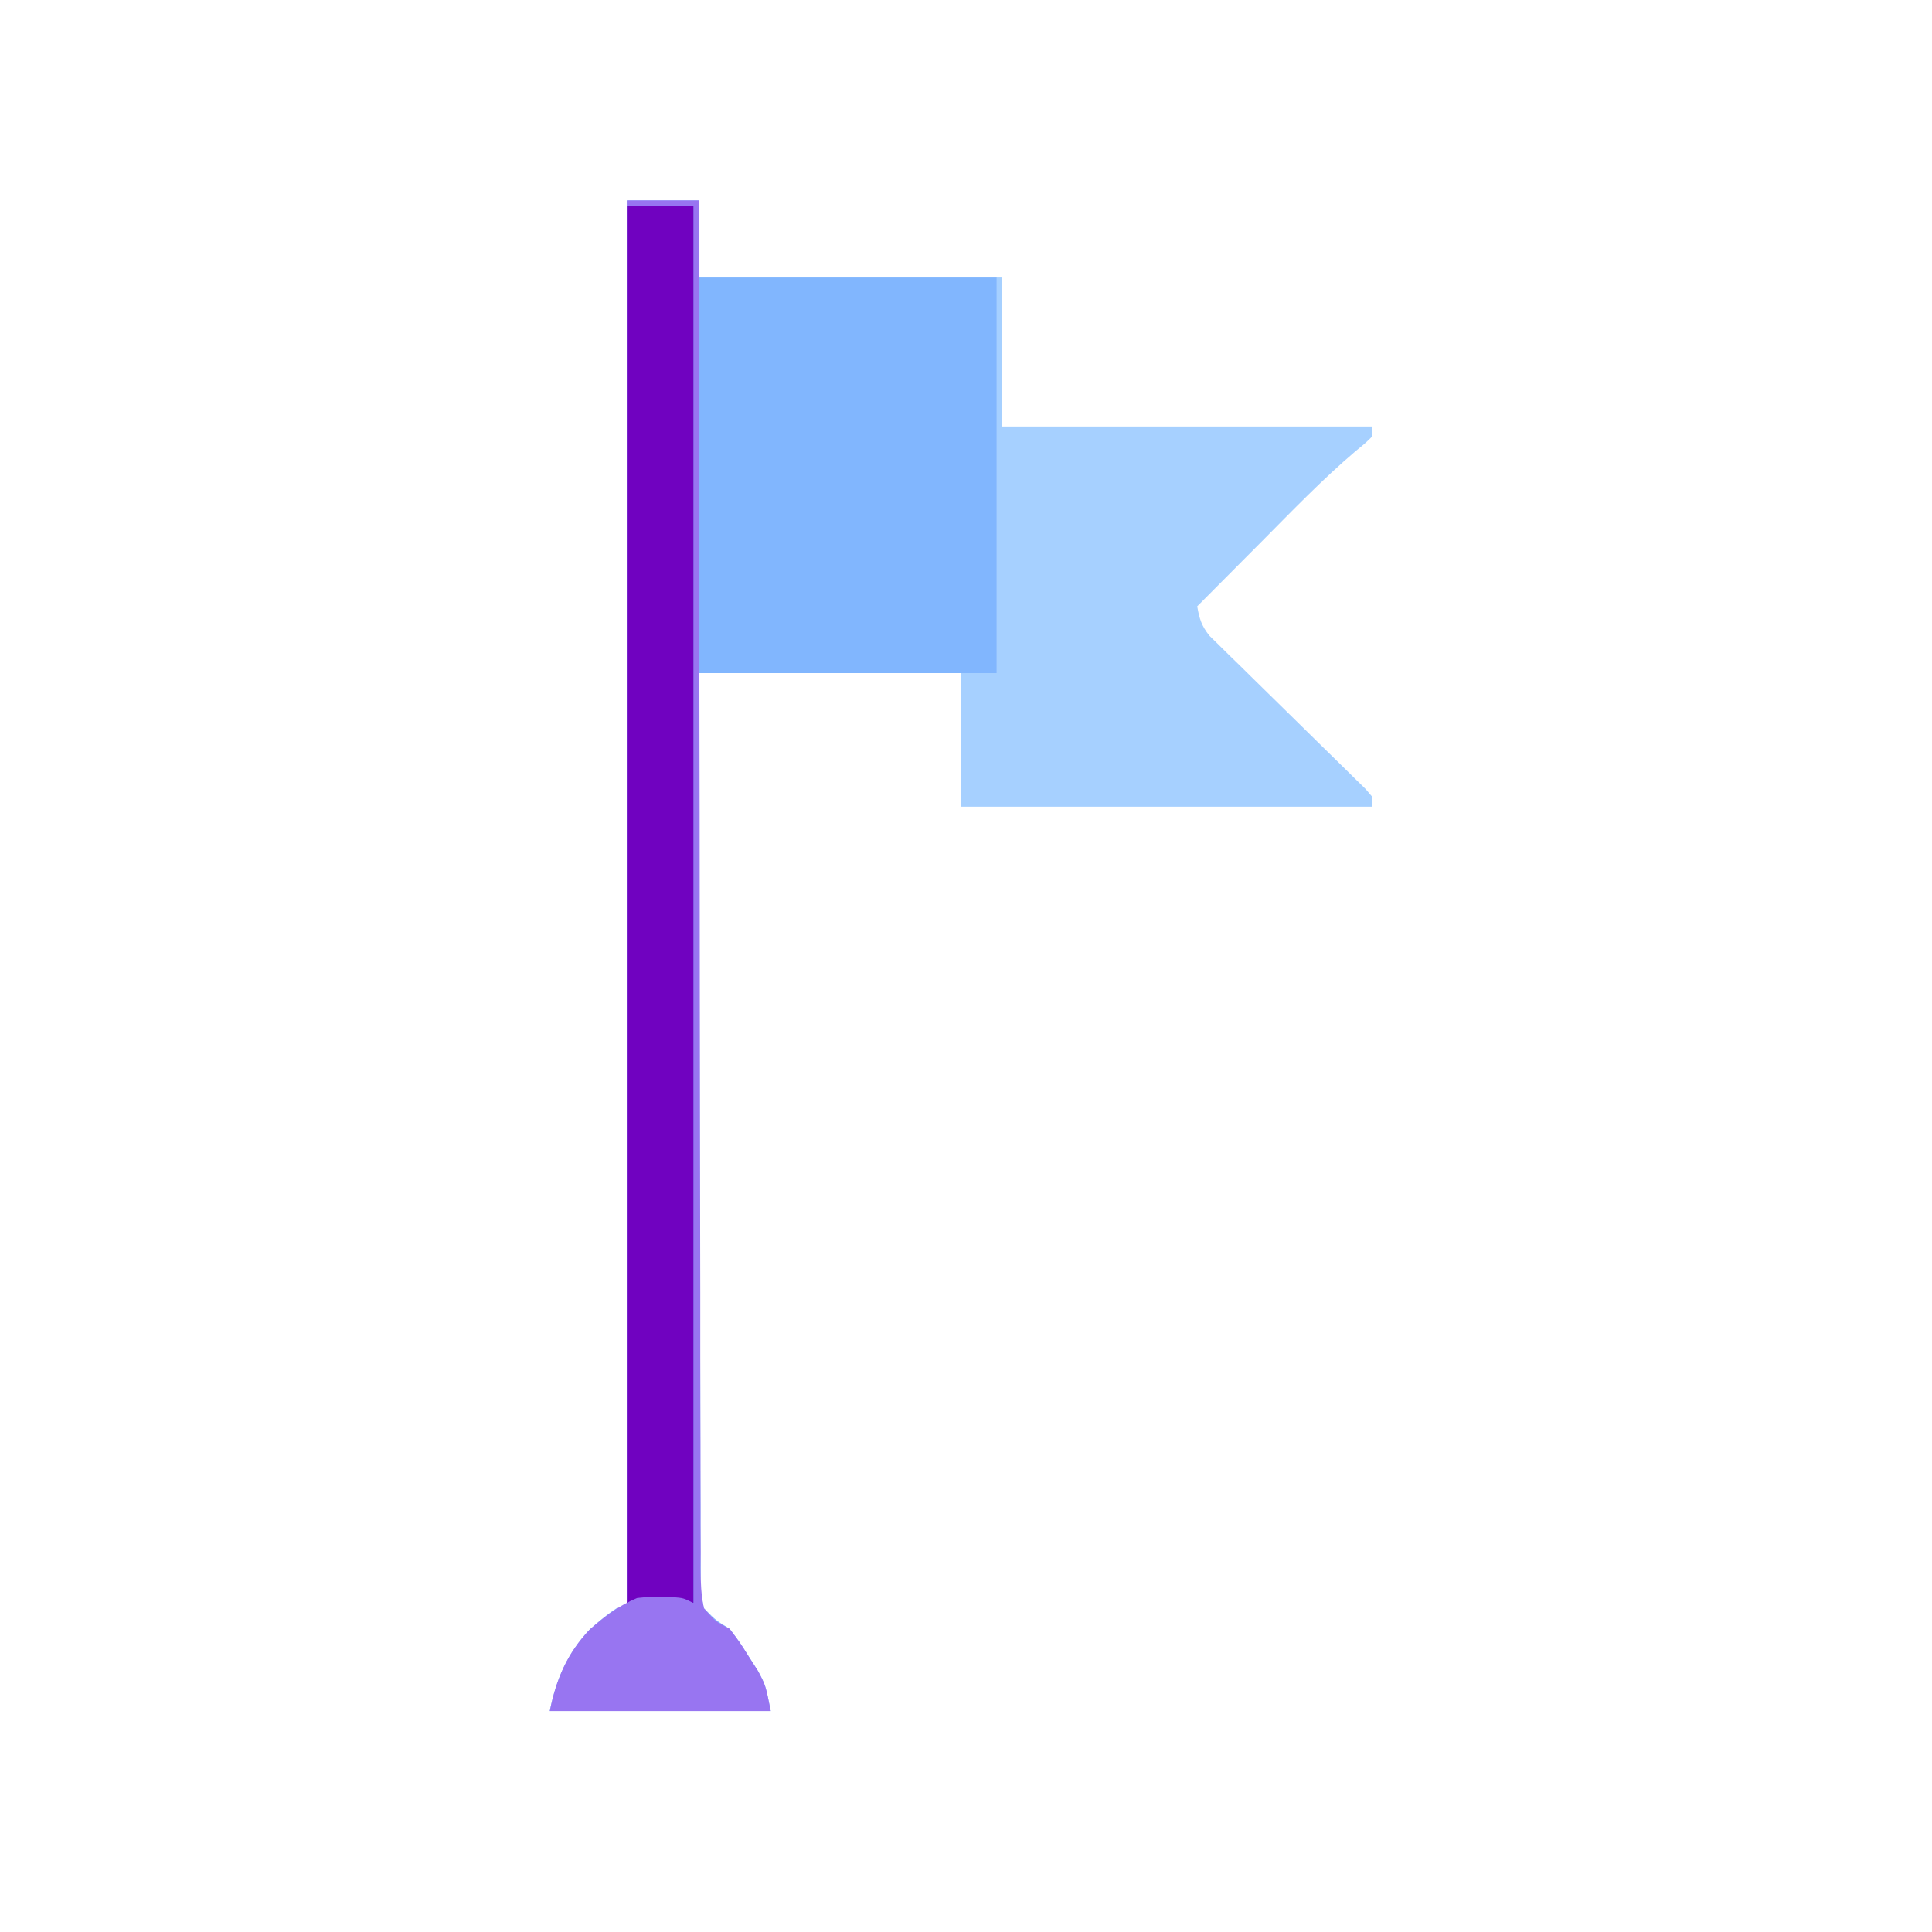
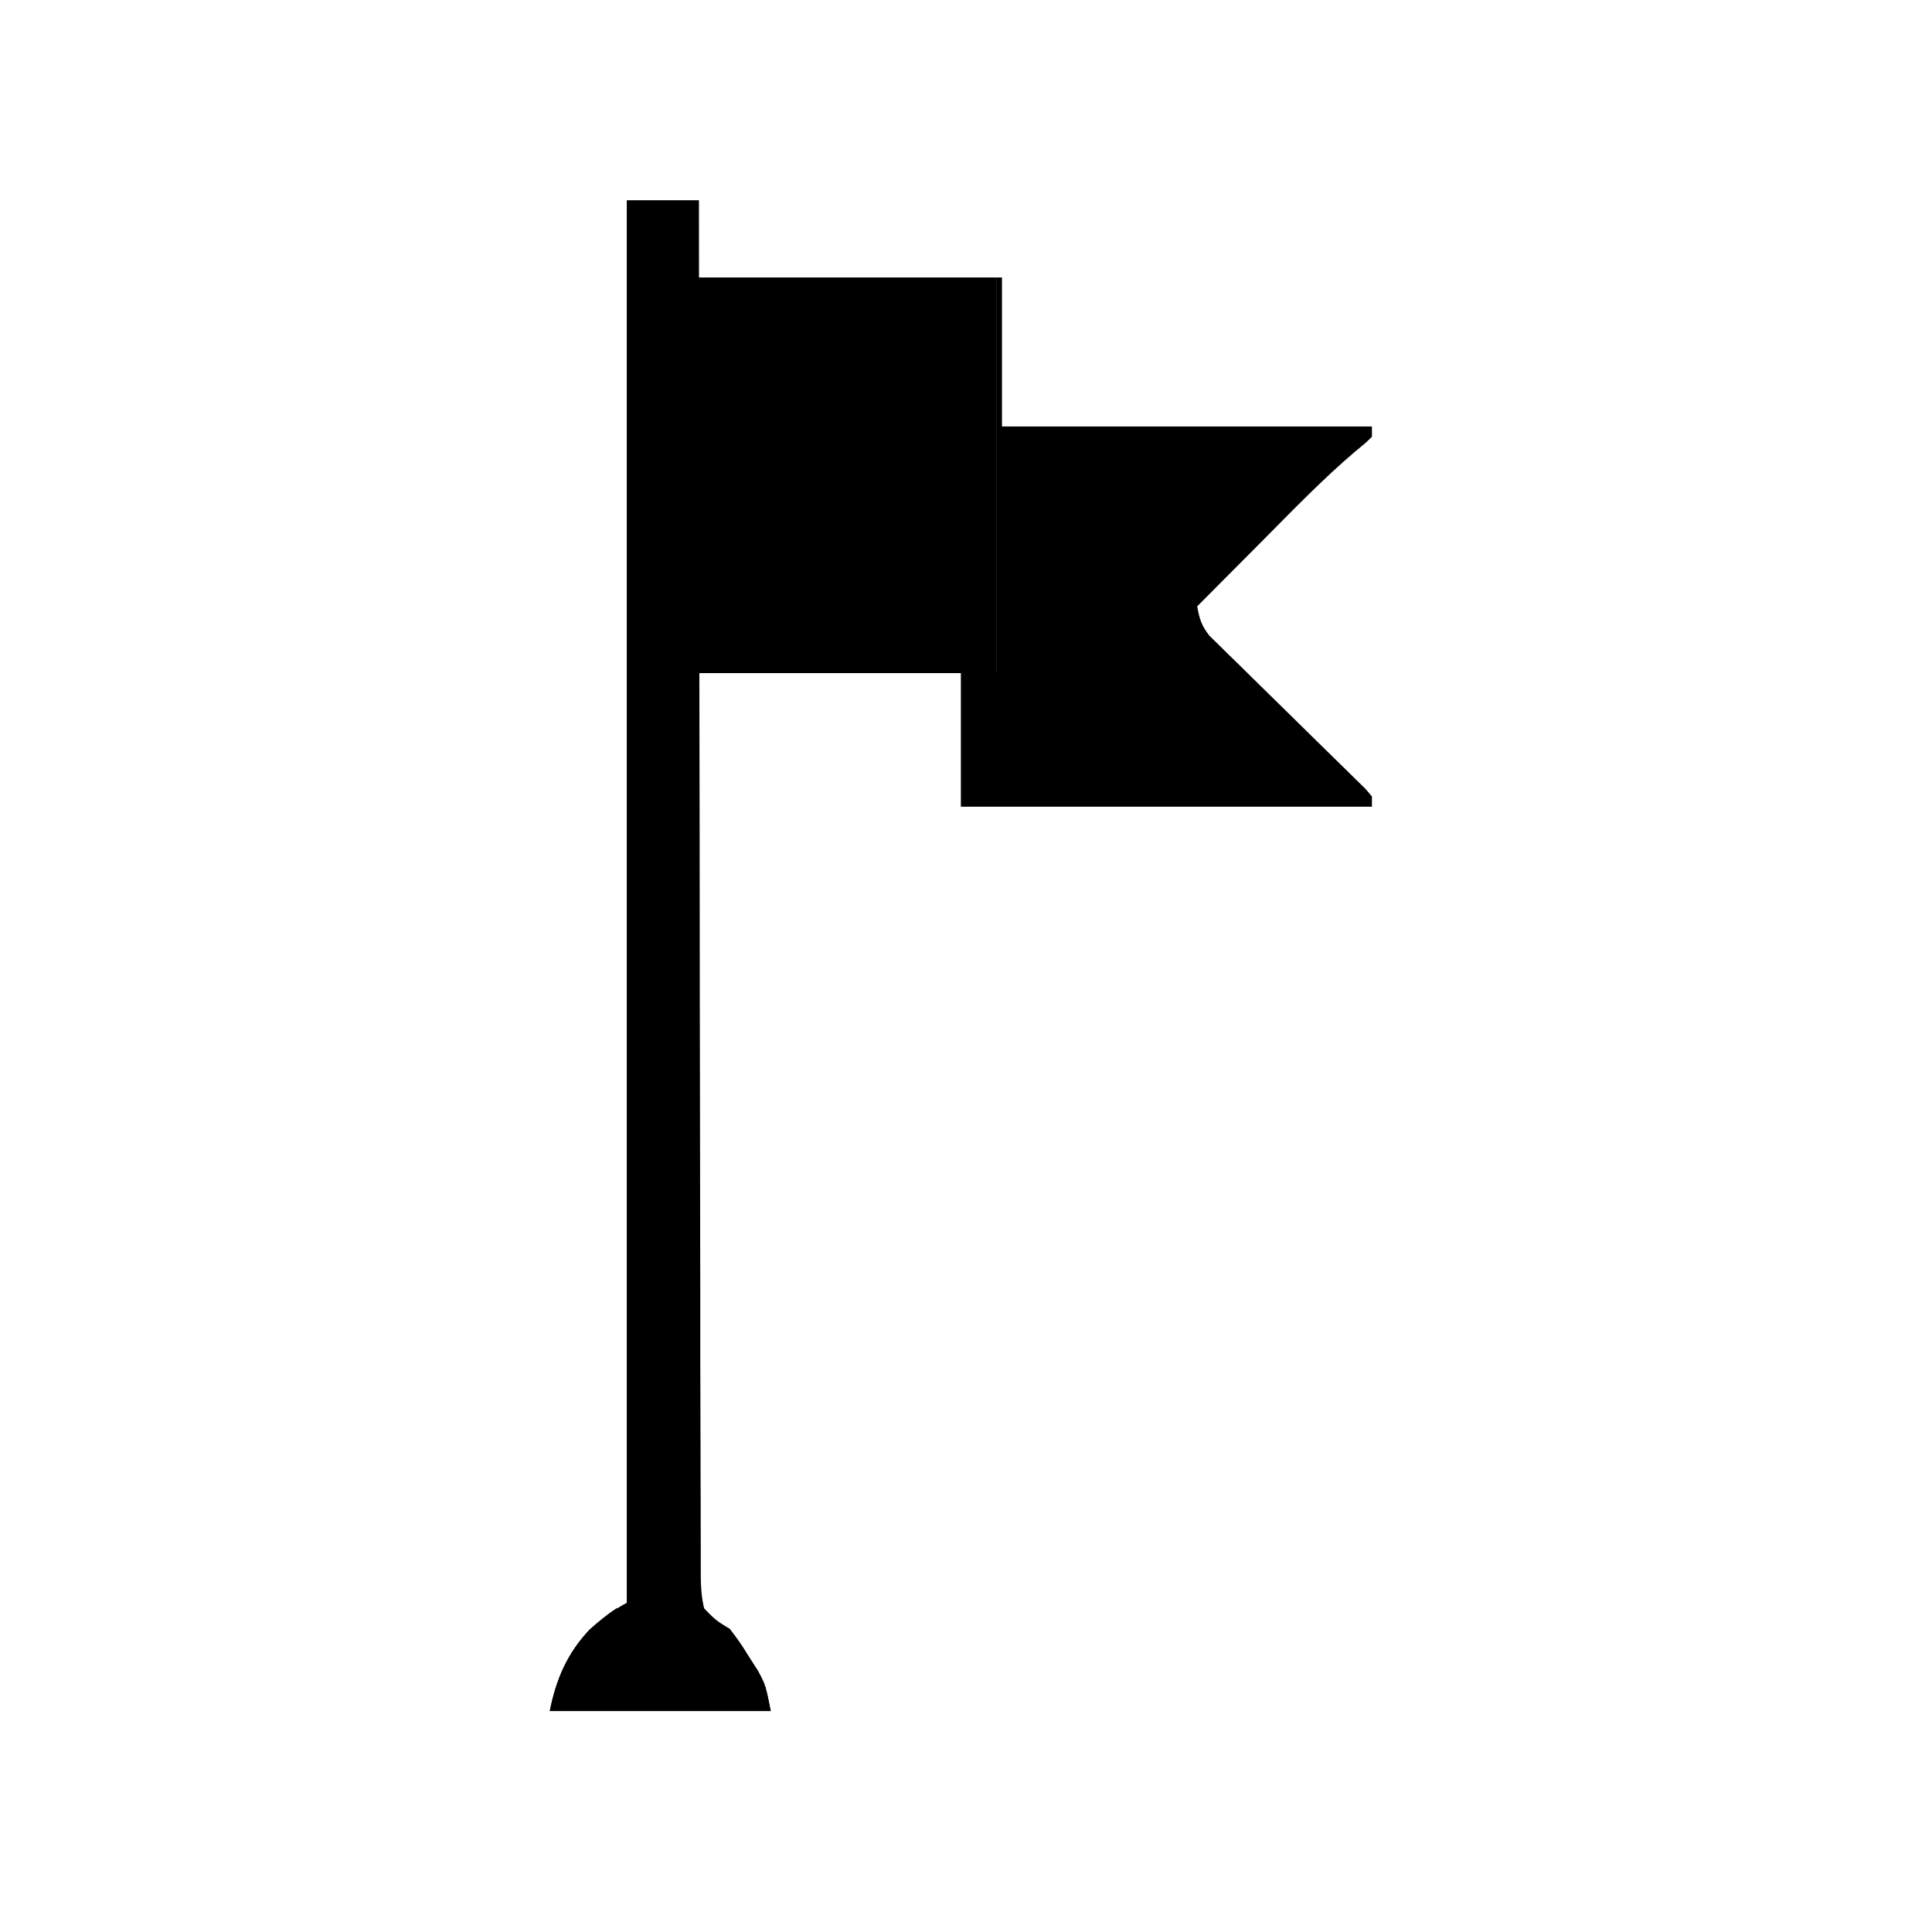
<svg xmlns="http://www.w3.org/2000/svg" version="1.1" width="24" height="24" viewBox="0 0 376 374" preserveAspectRatio="xMidYMid meet">
-   <path d="M0 0 C4.62 0 9.24 0 14 0 C14 4.95 14 9.9 14 15 C33.14 15 52.28 15 72 15 C72 40.41 72 65.82 72 92 C52.86 92 33.72 92 14 92 C14.018 115.661 14.056 139.322 14.132 162.982 C14.167 173.968 14.192 184.954 14.196 195.939 C14.199 205.513 14.219 215.086 14.261 224.66 C14.282 229.73 14.294 234.801 14.286 239.871 C14.279 244.642 14.294 249.412 14.328 254.183 C14.336 255.935 14.336 257.688 14.327 259.441 C14.315 261.831 14.334 264.219 14.361 266.61 C14.345 267.654 14.345 267.654 14.328 268.72 C14.321 270.912 14.321 270.912 15 274 C17.325 276.348 17.325 276.348 20 278 C21.984 280.621 21.984 280.621 23.75 283.438 C24.343 284.364 24.936 285.291 25.547 286.246 C27 289 27 289 28 294 C13.81 294 -0.38 294 -15 294 C-13.755 287.775 -11.598 282.738 -7.184 278.086 C-5.502 276.604 -3.886 275.211 -2 274 C-1.34 274 -0.68 274 0 274 C0 183.58 0 93.16 0 0 Z " fill="#81B6FE" transform="translate(122,38)" />
-   <path d="M0 0 C0.33 0 0.66 0 1 0 C1 9.57 1 19.14 1 29 C24.76 29 48.52 29 73 29 C73 29.66 73 30.32 73 31 C71.725 32.254 71.725 32.254 69.844 33.785 C63.367 39.292 57.485 45.409 51.5 51.438 C50.284 52.658 49.068 53.879 47.852 55.1 C44.898 58.064 41.948 61.031 39 64 C39.405 66.38 39.854 67.817 41.373 69.72 C41.957 70.292 42.541 70.863 43.143 71.452 C43.803 72.106 44.464 72.76 45.145 73.433 C45.861 74.128 46.578 74.823 47.316 75.539 C48.047 76.261 48.779 76.983 49.532 77.727 C51.868 80.034 54.215 82.33 56.562 84.625 C58.913 86.928 61.262 89.233 63.604 91.544 C65.062 92.983 66.526 94.416 67.994 95.845 C68.652 96.492 69.309 97.14 69.987 97.807 C70.57 98.377 71.153 98.947 71.754 99.534 C72.371 100.259 72.371 100.259 73 101 C73 101.66 73 102.32 73 103 C46.6 103 20.2 103 -7 103 C-7 94.42 -7 85.84 -7 77 C-4.69 77 -2.38 77 0 77 C0 51.59 0 26.18 0 0 Z " fill="#A6D0FF" transform="translate(194,53)" />
-   <path d="M0 0 C4.29 0 8.58 0 13 0 C13 89.76 13 179.52 13 272 C8.71 272 4.42 272 0 272 C0 182.24 0 92.48 0 0 Z " fill="#7002C0" transform="translate(122,39)" />
-   <path d="M0 0 C4.62 0 9.24 0 14 0 C14.001 1.408 14.001 2.817 14.002 4.268 C14.016 37.683 14.055 71.098 14.127 104.514 C14.136 108.624 14.144 112.735 14.153 116.846 C14.154 117.664 14.156 118.482 14.158 119.326 C14.184 132.586 14.193 145.846 14.196 159.106 C14.199 172.707 14.221 186.308 14.261 199.909 C14.284 208.305 14.293 216.7 14.284 225.096 C14.278 230.85 14.291 236.603 14.319 242.357 C14.334 245.679 14.338 249 14.327 252.322 C14.315 255.921 14.334 259.518 14.361 263.117 C14.35 264.171 14.339 265.226 14.328 266.312 C14.366 268.971 14.44 271.401 15 274 C17.256 276.585 17.256 276.585 20 278 C21.984 280.621 21.984 280.621 23.75 283.438 C24.343 284.364 24.936 285.291 25.547 286.246 C27 289 27 289 28 294 C13.81 294 -0.38 294 -15 294 C-13.765 287.824 -11.633 282.78 -7.254 278.156 C-4.367 275.623 -1.575 273.468 2 272 C4.289 271.77 4.289 271.77 6.625 271.812 C7.401 271.819 8.177 271.825 8.977 271.832 C11 272 11 272 13 273 C13 183.24 13 93.48 13 1 C8.71 1 4.42 1 0 1 C0 0.67 0 0.34 0 0 Z " fill="#9875F1" transform="translate(122,38)" />
+   <path d="M0 0 C4.62 0 9.24 0 14 0 C14 4.95 14 9.9 14 15 C33.14 15 52.28 15 72 15 C72 40.41 72 65.82 72 92 C52.86 92 33.72 92 14 92 C14.018 115.661 14.056 139.322 14.132 162.982 C14.167 173.968 14.192 184.954 14.196 195.939 C14.199 205.513 14.219 215.086 14.261 224.66 C14.282 229.73 14.294 234.801 14.286 239.871 C14.279 244.642 14.294 249.412 14.328 254.183 C14.336 255.935 14.336 257.688 14.327 259.441 C14.315 261.831 14.334 264.219 14.361 266.61 C14.345 267.654 14.345 267.654 14.328 268.72 C14.321 270.912 14.321 270.912 15 274 C17.325 276.348 17.325 276.348 20 278 C21.984 280.621 21.984 280.621 23.75 283.438 C24.343 284.364 24.936 285.291 25.547 286.246 C27 289 27 289 28 294 C13.81 294 -0.38 294 -15 294 C-13.755 287.775 -11.598 282.738 -7.184 278.086 C-5.502 276.604 -3.886 275.211 -2 274 C-1.34 274 -0.68 274 0 274 C0 183.58 0 93.16 0 0 Z " fill="currentColor" transform="translate(122,38)" />
+   <path d="M0 0 C0.33 0 0.66 0 1 0 C1 9.57 1 19.14 1 29 C24.76 29 48.52 29 73 29 C73 29.66 73 30.32 73 31 C71.725 32.254 71.725 32.254 69.844 33.785 C63.367 39.292 57.485 45.409 51.5 51.438 C50.284 52.658 49.068 53.879 47.852 55.1 C44.898 58.064 41.948 61.031 39 64 C39.405 66.38 39.854 67.817 41.373 69.72 C41.957 70.292 42.541 70.863 43.143 71.452 C43.803 72.106 44.464 72.76 45.145 73.433 C45.861 74.128 46.578 74.823 47.316 75.539 C48.047 76.261 48.779 76.983 49.532 77.727 C51.868 80.034 54.215 82.33 56.562 84.625 C58.913 86.928 61.262 89.233 63.604 91.544 C65.062 92.983 66.526 94.416 67.994 95.845 C68.652 96.492 69.309 97.14 69.987 97.807 C70.57 98.377 71.153 98.947 71.754 99.534 C72.371 100.259 72.371 100.259 73 101 C73 101.66 73 102.32 73 103 C46.6 103 20.2 103 -7 103 C-7 94.42 -7 85.84 -7 77 C-4.69 77 -2.38 77 0 77 C0 51.59 0 26.18 0 0 Z " fill="currentColor" transform="translate(194,53)" />
+   <path d="M0 0 C4.29 0 8.58 0 13 0 C13 89.76 13 179.52 13 272 C8.71 272 4.42 272 0 272 C0 182.24 0 92.48 0 0 Z " fill="currentColor" transform="translate(122,39)" />
+   <path d="M0 0 C4.62 0 9.24 0 14 0 C14.001 1.408 14.001 2.817 14.002 4.268 C14.016 37.683 14.055 71.098 14.127 104.514 C14.136 108.624 14.144 112.735 14.153 116.846 C14.154 117.664 14.156 118.482 14.158 119.326 C14.184 132.586 14.193 145.846 14.196 159.106 C14.199 172.707 14.221 186.308 14.261 199.909 C14.284 208.305 14.293 216.7 14.284 225.096 C14.278 230.85 14.291 236.603 14.319 242.357 C14.334 245.679 14.338 249 14.327 252.322 C14.315 255.921 14.334 259.518 14.361 263.117 C14.35 264.171 14.339 265.226 14.328 266.312 C14.366 268.971 14.44 271.401 15 274 C17.256 276.585 17.256 276.585 20 278 C21.984 280.621 21.984 280.621 23.75 283.438 C24.343 284.364 24.936 285.291 25.547 286.246 C27 289 27 289 28 294 C13.81 294 -0.38 294 -15 294 C-13.765 287.824 -11.633 282.78 -7.254 278.156 C-4.367 275.623 -1.575 273.468 2 272 C4.289 271.77 4.289 271.77 6.625 271.812 C7.401 271.819 8.177 271.825 8.977 271.832 C11 272 11 272 13 273 C13 183.24 13 93.48 13 1 C8.71 1 4.42 1 0 1 C0 0.67 0 0.34 0 0 Z " fill="currentColor" transform="translate(122,38)" />
</svg>
